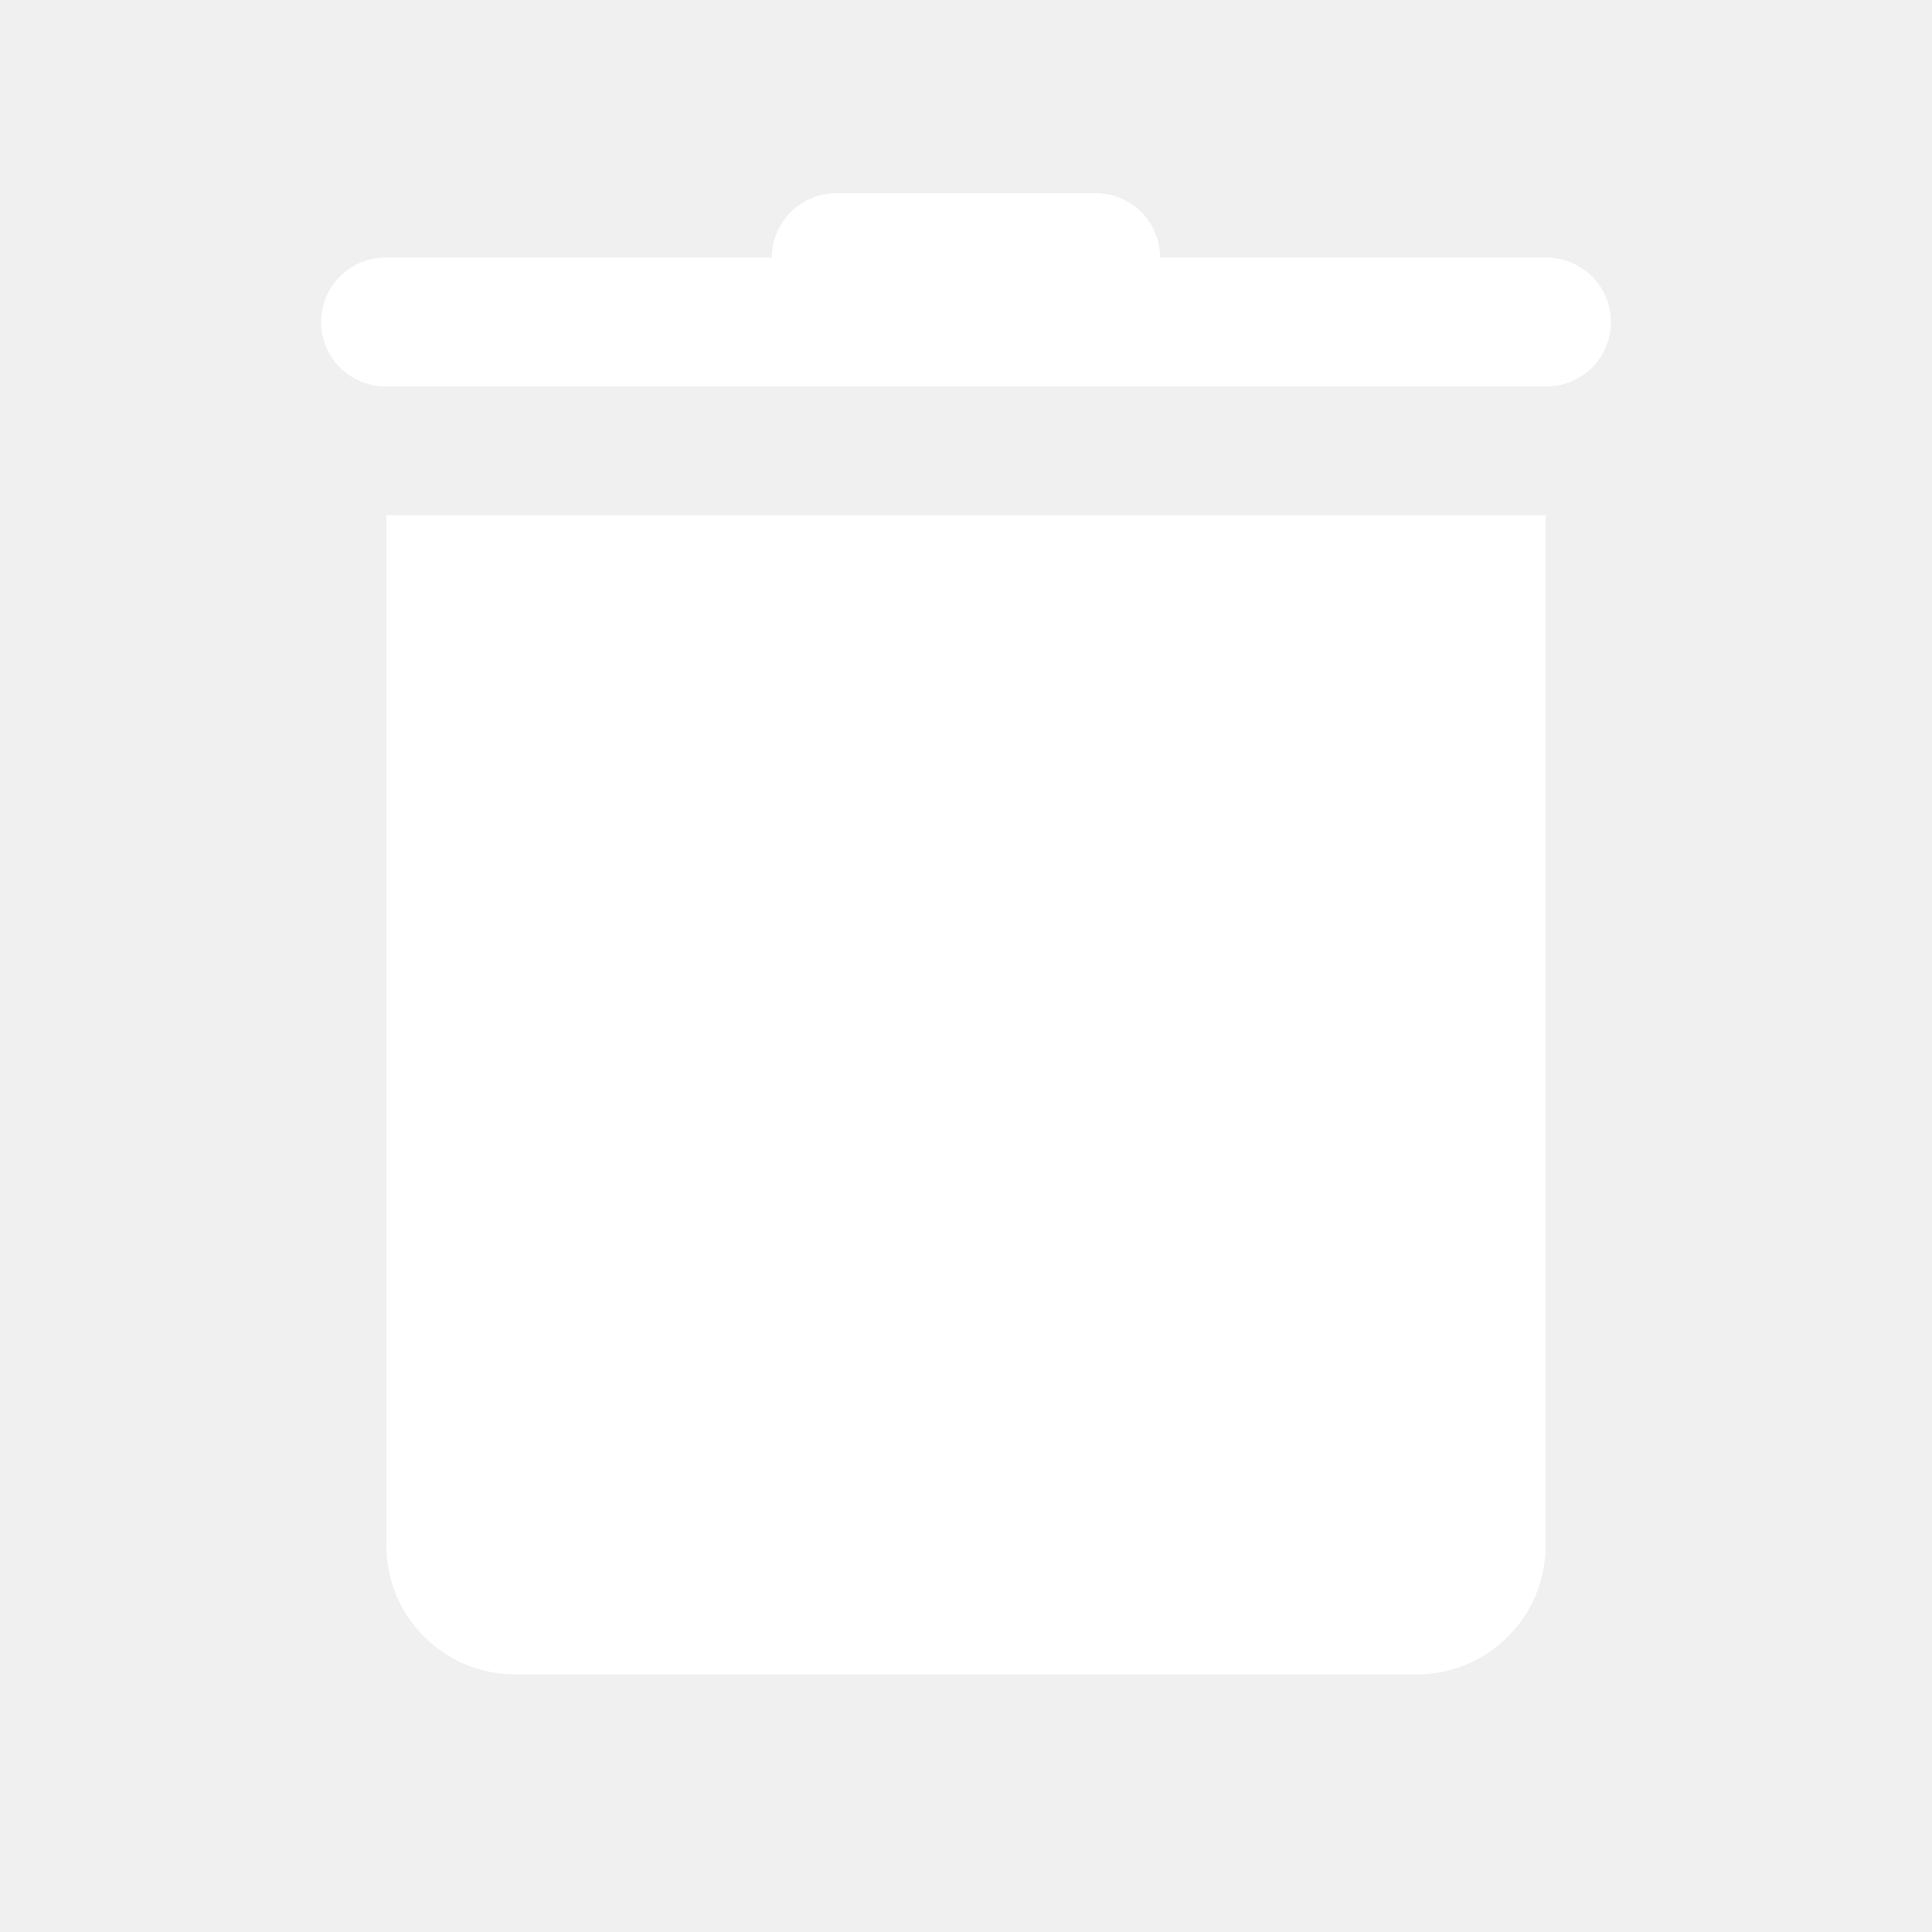
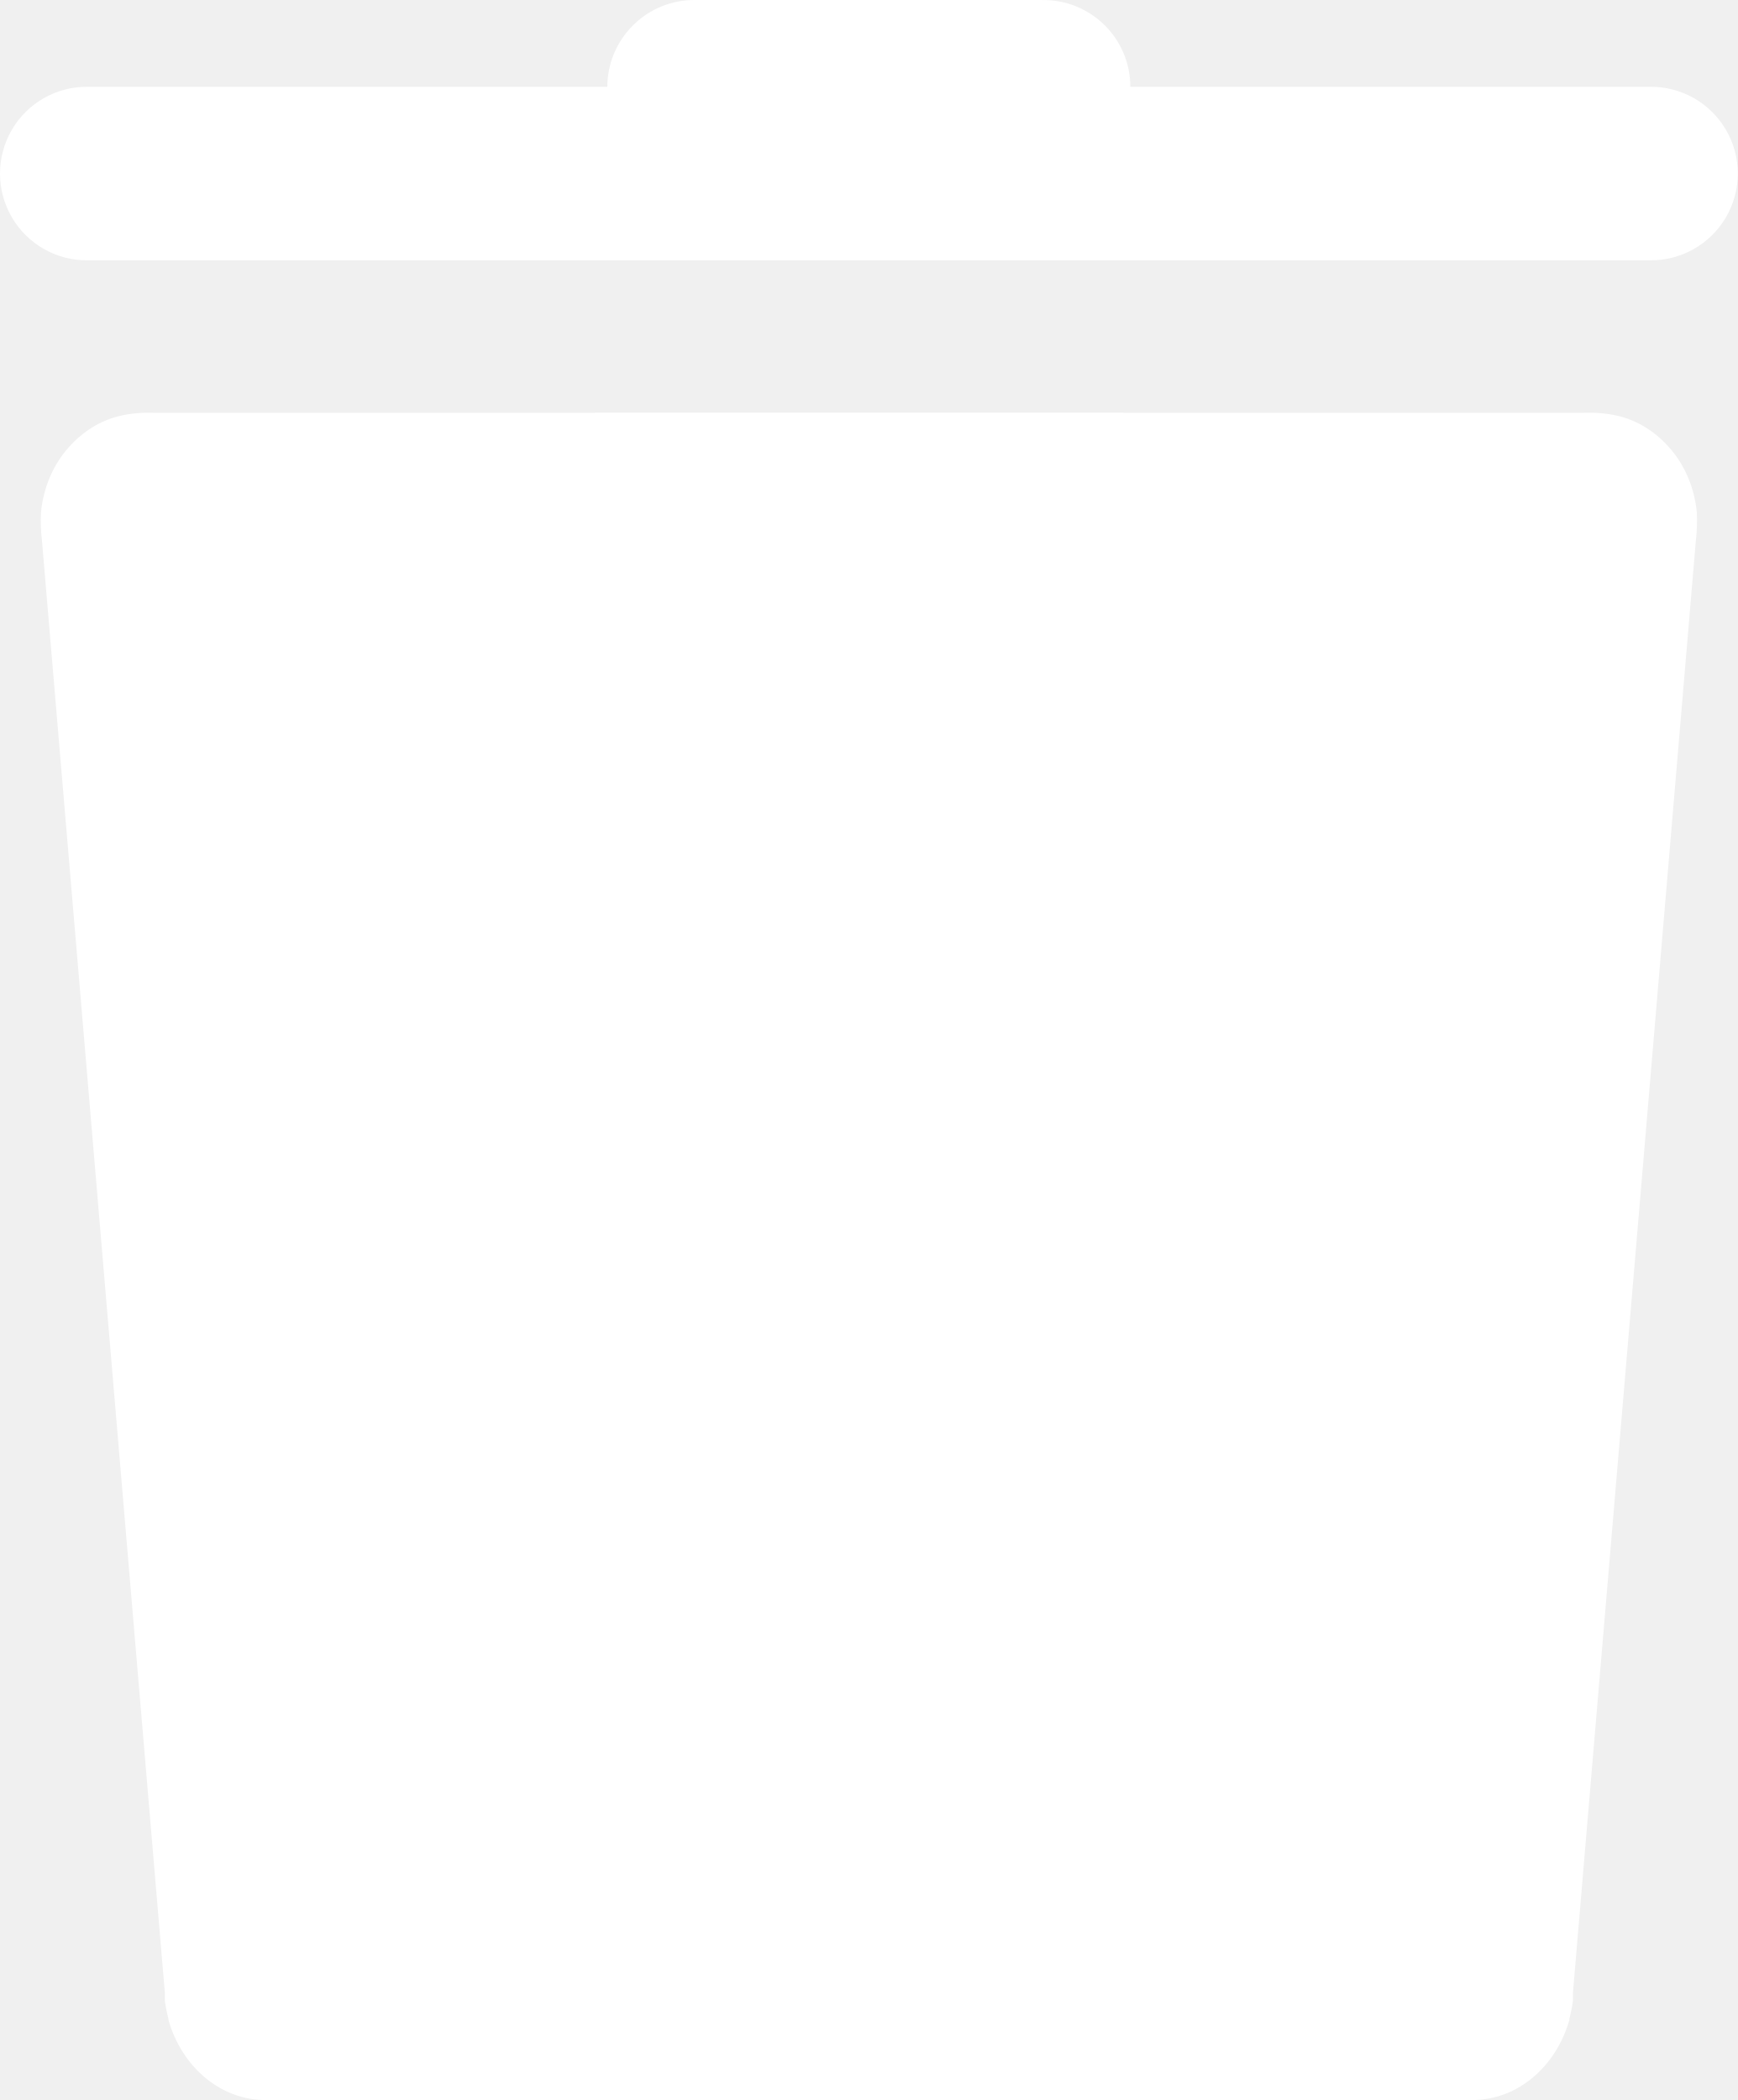
- <svg xmlns="http://www.w3.org/2000/svg" viewBox="0,0,256,256" width="30px" height="30px" fill-rule="nonzero">
-   <g fill="#ffffff" fill-rule="nonzero" stroke="none" stroke-width="1" stroke-linecap="butt" stroke-linejoin="miter" stroke-miterlimit="10" stroke-dasharray="" stroke-dashoffset="0" font-family="none" font-weight="none" font-size="none" text-anchor="none" style="mix-blend-mode: normal">
-     <g transform="scale(8.53333,8.53333)">
-       <path d="M13,3c-0.268,-0.004 -0.525,0.1 -0.716,0.288c-0.191,0.188 -0.298,0.444 -0.298,0.712h-5.986c-0.361,-0.005 -0.696,0.184 -0.878,0.496c-0.182,0.311 -0.182,0.697 0,1.008c0.182,0.311 0.517,0.501 0.878,0.496h18c0.361,0.005 0.696,-0.184 0.878,-0.496c0.182,-0.311 0.182,-0.697 0,-1.008c-0.182,-0.311 -0.517,-0.501 -0.878,-0.496h-5.986c0,-0.268 -0.107,-0.524 -0.298,-0.712c-0.191,-0.188 -0.448,-0.292 -0.716,-0.288zM6,8v16c0,1.105 0.895,2 2,2h14c1.105,0 2,-0.895 2,-2v-16z" />
-     </g>
+ <svg xmlns="http://www.w3.org/2000/svg" viewBox="0 0 170.91 206.535" width="85.455" height="103.268">
+   <g fill="#fff">
+     <path style="mix-blend-mode:normal" d="M68.38 0a8.52 8.52 0 00-6.1 2.468 8.523 8.523 0 00-2.55 6.067H8.647a8.523 8.523 0 00-7.483 4.233 8.527 8.527 0 000 8.6 8.523 8.523 0 007.483 4.234h153.6a8.55 8.55 0 007.5-4.234 8.527 8.527 0 000-8.6 8.55 8.55 0 00-7.5-4.233h-51.083a8.507 8.507 0 00-2.534-6.067 8.56 8.56 0 00-6.116-2.466z" font-family="none" />
+     <path d="M58.48 40.584v.017H15.113c-1.14-.05-2.282.057-3.4.317-1.85.46-3.548 1.506-4.9 3.016-1.569 1.72-2.555 4.016-2.784 6.484-.043.93-.01 1.86.1 2.783l12.084 142.785v.8c.083.591.2 1.176.35 1.75v.116c1.316 4.614 5.046 7.776 9.3 7.884h119.184c4.254-.108 7.984-3.27 9.3-7.884v-.116c.15-.574.267-1.159.35-1.75v-.8L166.781 53.2c.11-.922.143-1.854.1-2.783-.229-2.468-1.215-4.764-2.784-6.484-1.352-1.51-3.05-2.555-4.9-3.016a12.573 12.573 0 00-3.4-.317H110.48v-.017z" />
  </g>
</svg>
